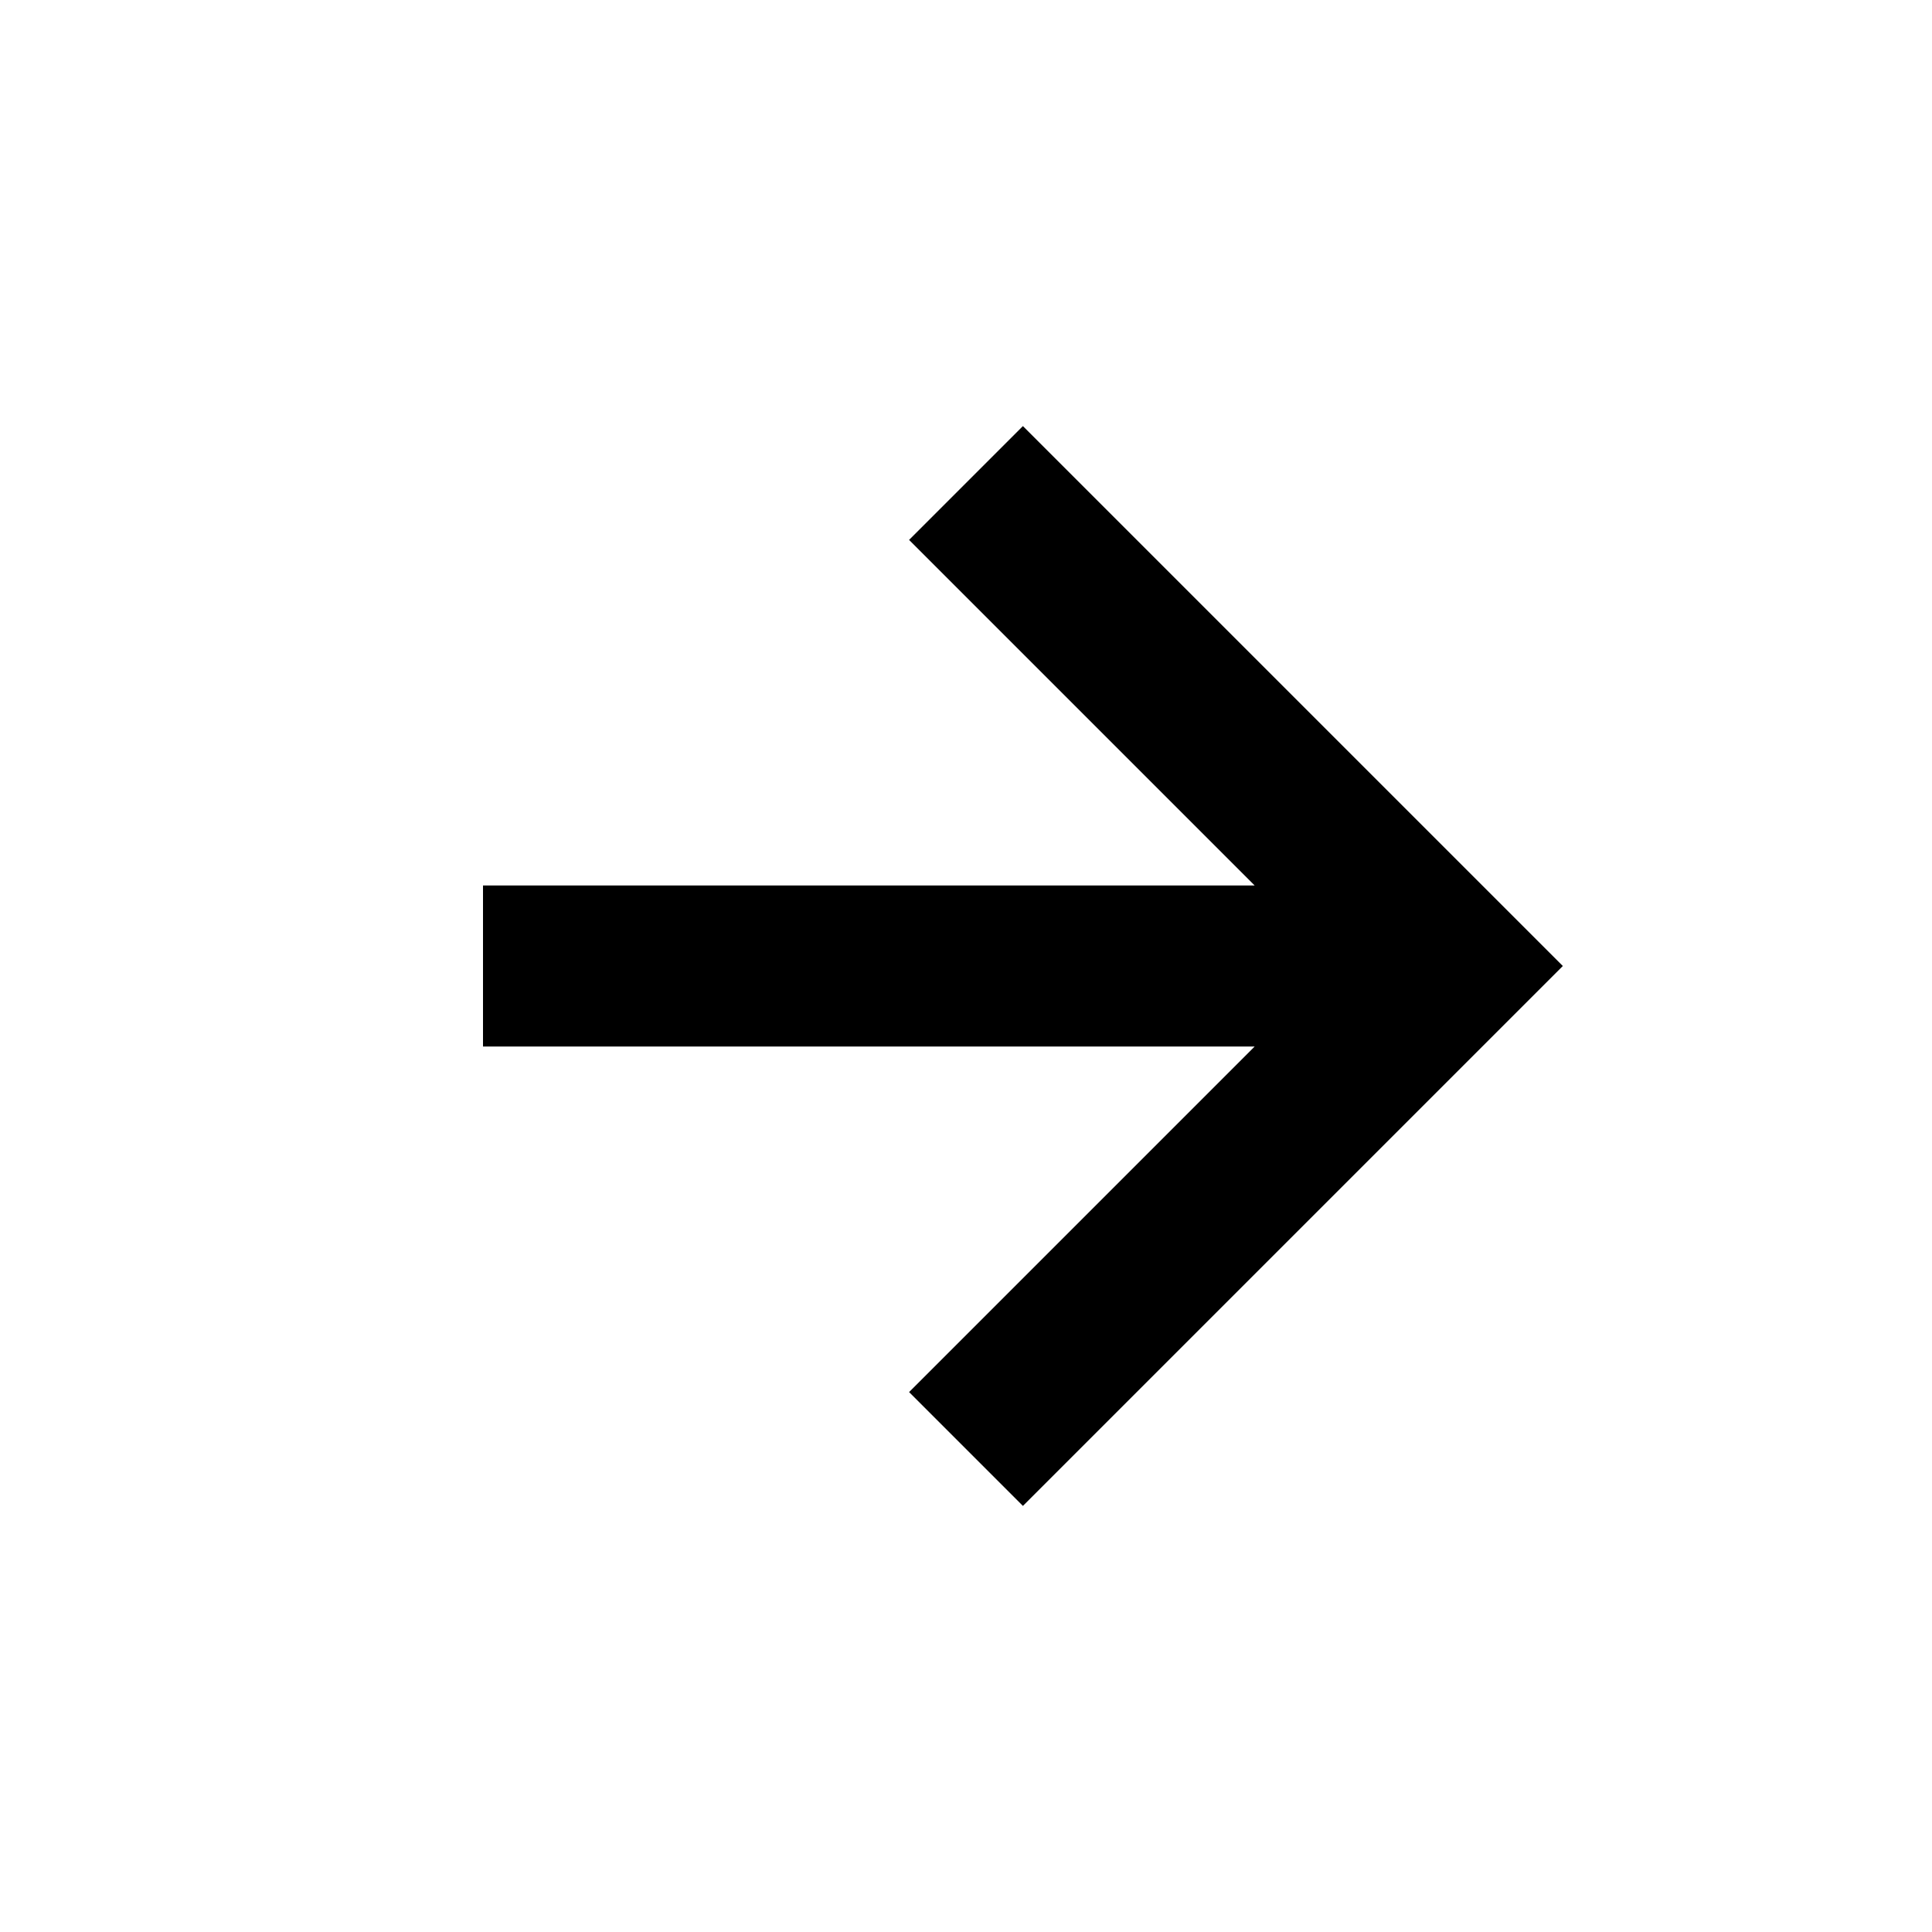
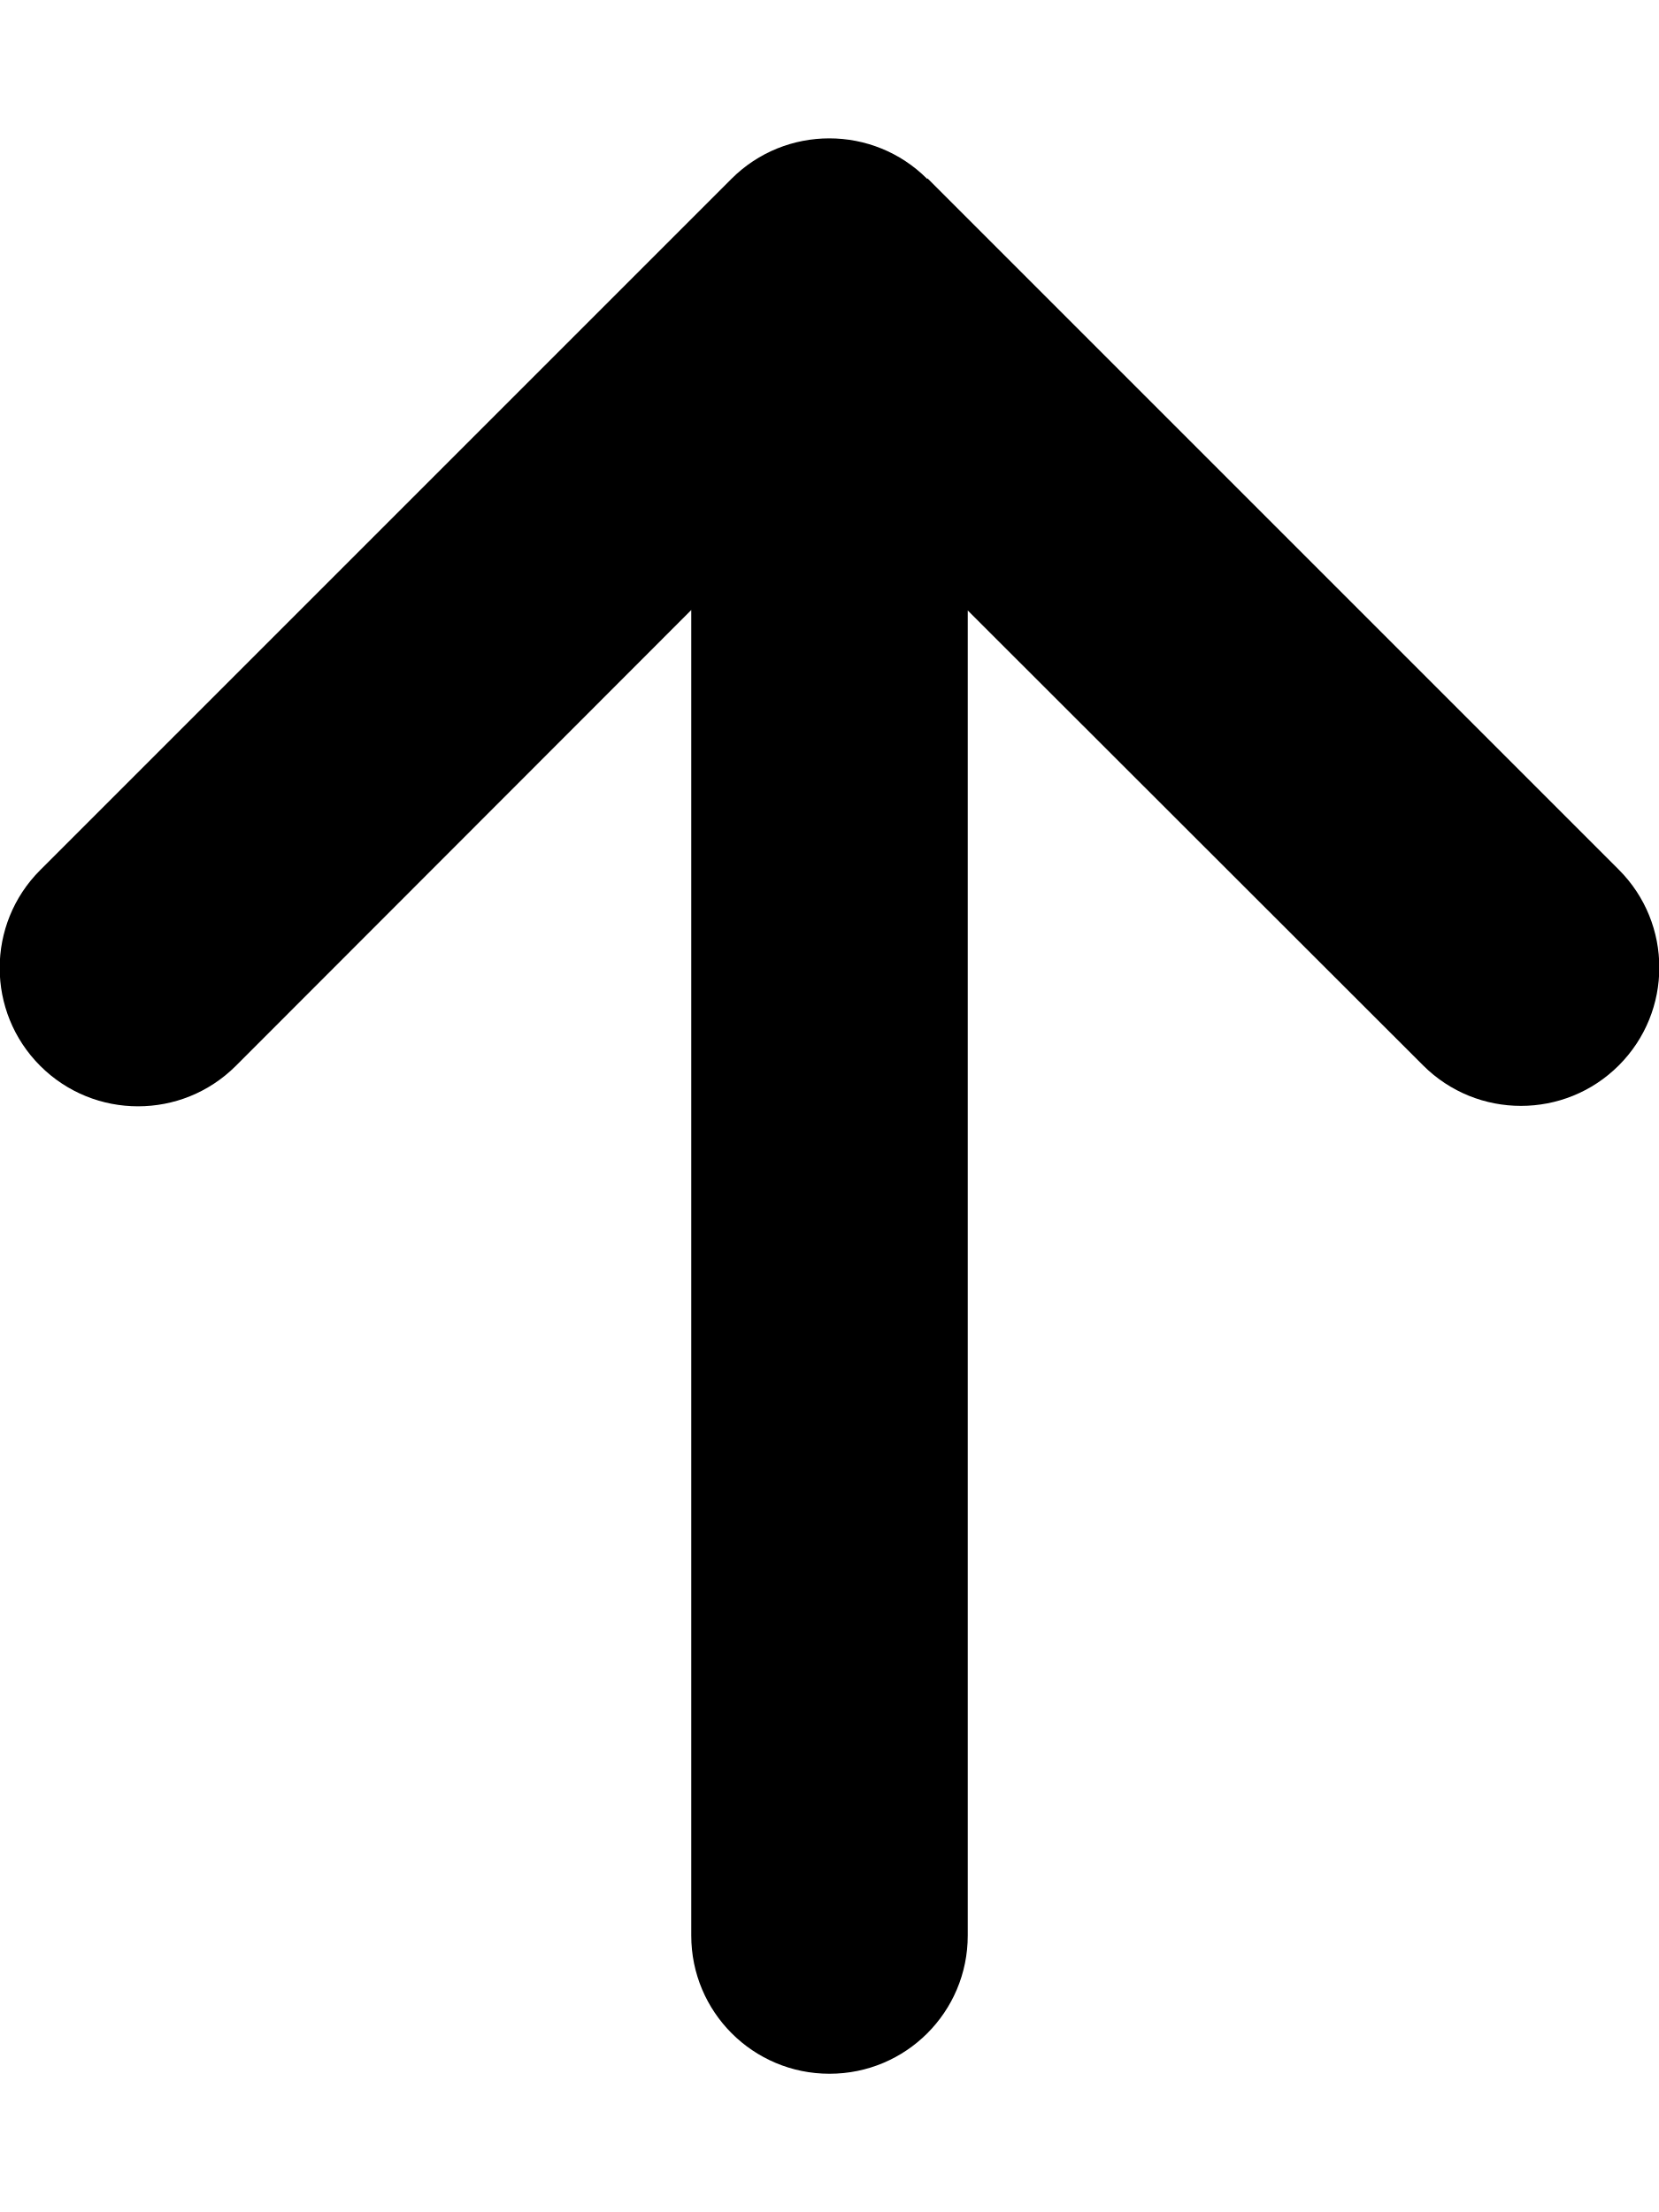
- <svg xmlns="http://www.w3.org/2000/svg" width="24" height="24" viewBox="0 0 24 24" style="fill: rgba(0, 0, 0, 1);transform: ;msFilter:;">
-   <path d="m11.293 17.293 1.414 1.414L19.414 12l-6.707-6.707-1.414 1.414L15.586 11H6v2h9.586z" />
+ <svg xmlns="http://www.w3.org/2000/svg" viewBox="0 0 384 512">
+   <path d="M214.6 41.4c-12.5-12.5-32.8-12.5-45.3 0l-160 160c-12.5 12.5-12.5 32.8 0 45.3s32.8 12.5 45.3 0L160 141.2 160 448c0 17.7 14.3 32 32 32s32-14.3 32-32l0-306.7L329.4 246.6c12.5 12.5 32.8 12.5 45.3 0s12.5-32.8 0-45.3l-160-160z" />
</svg>
